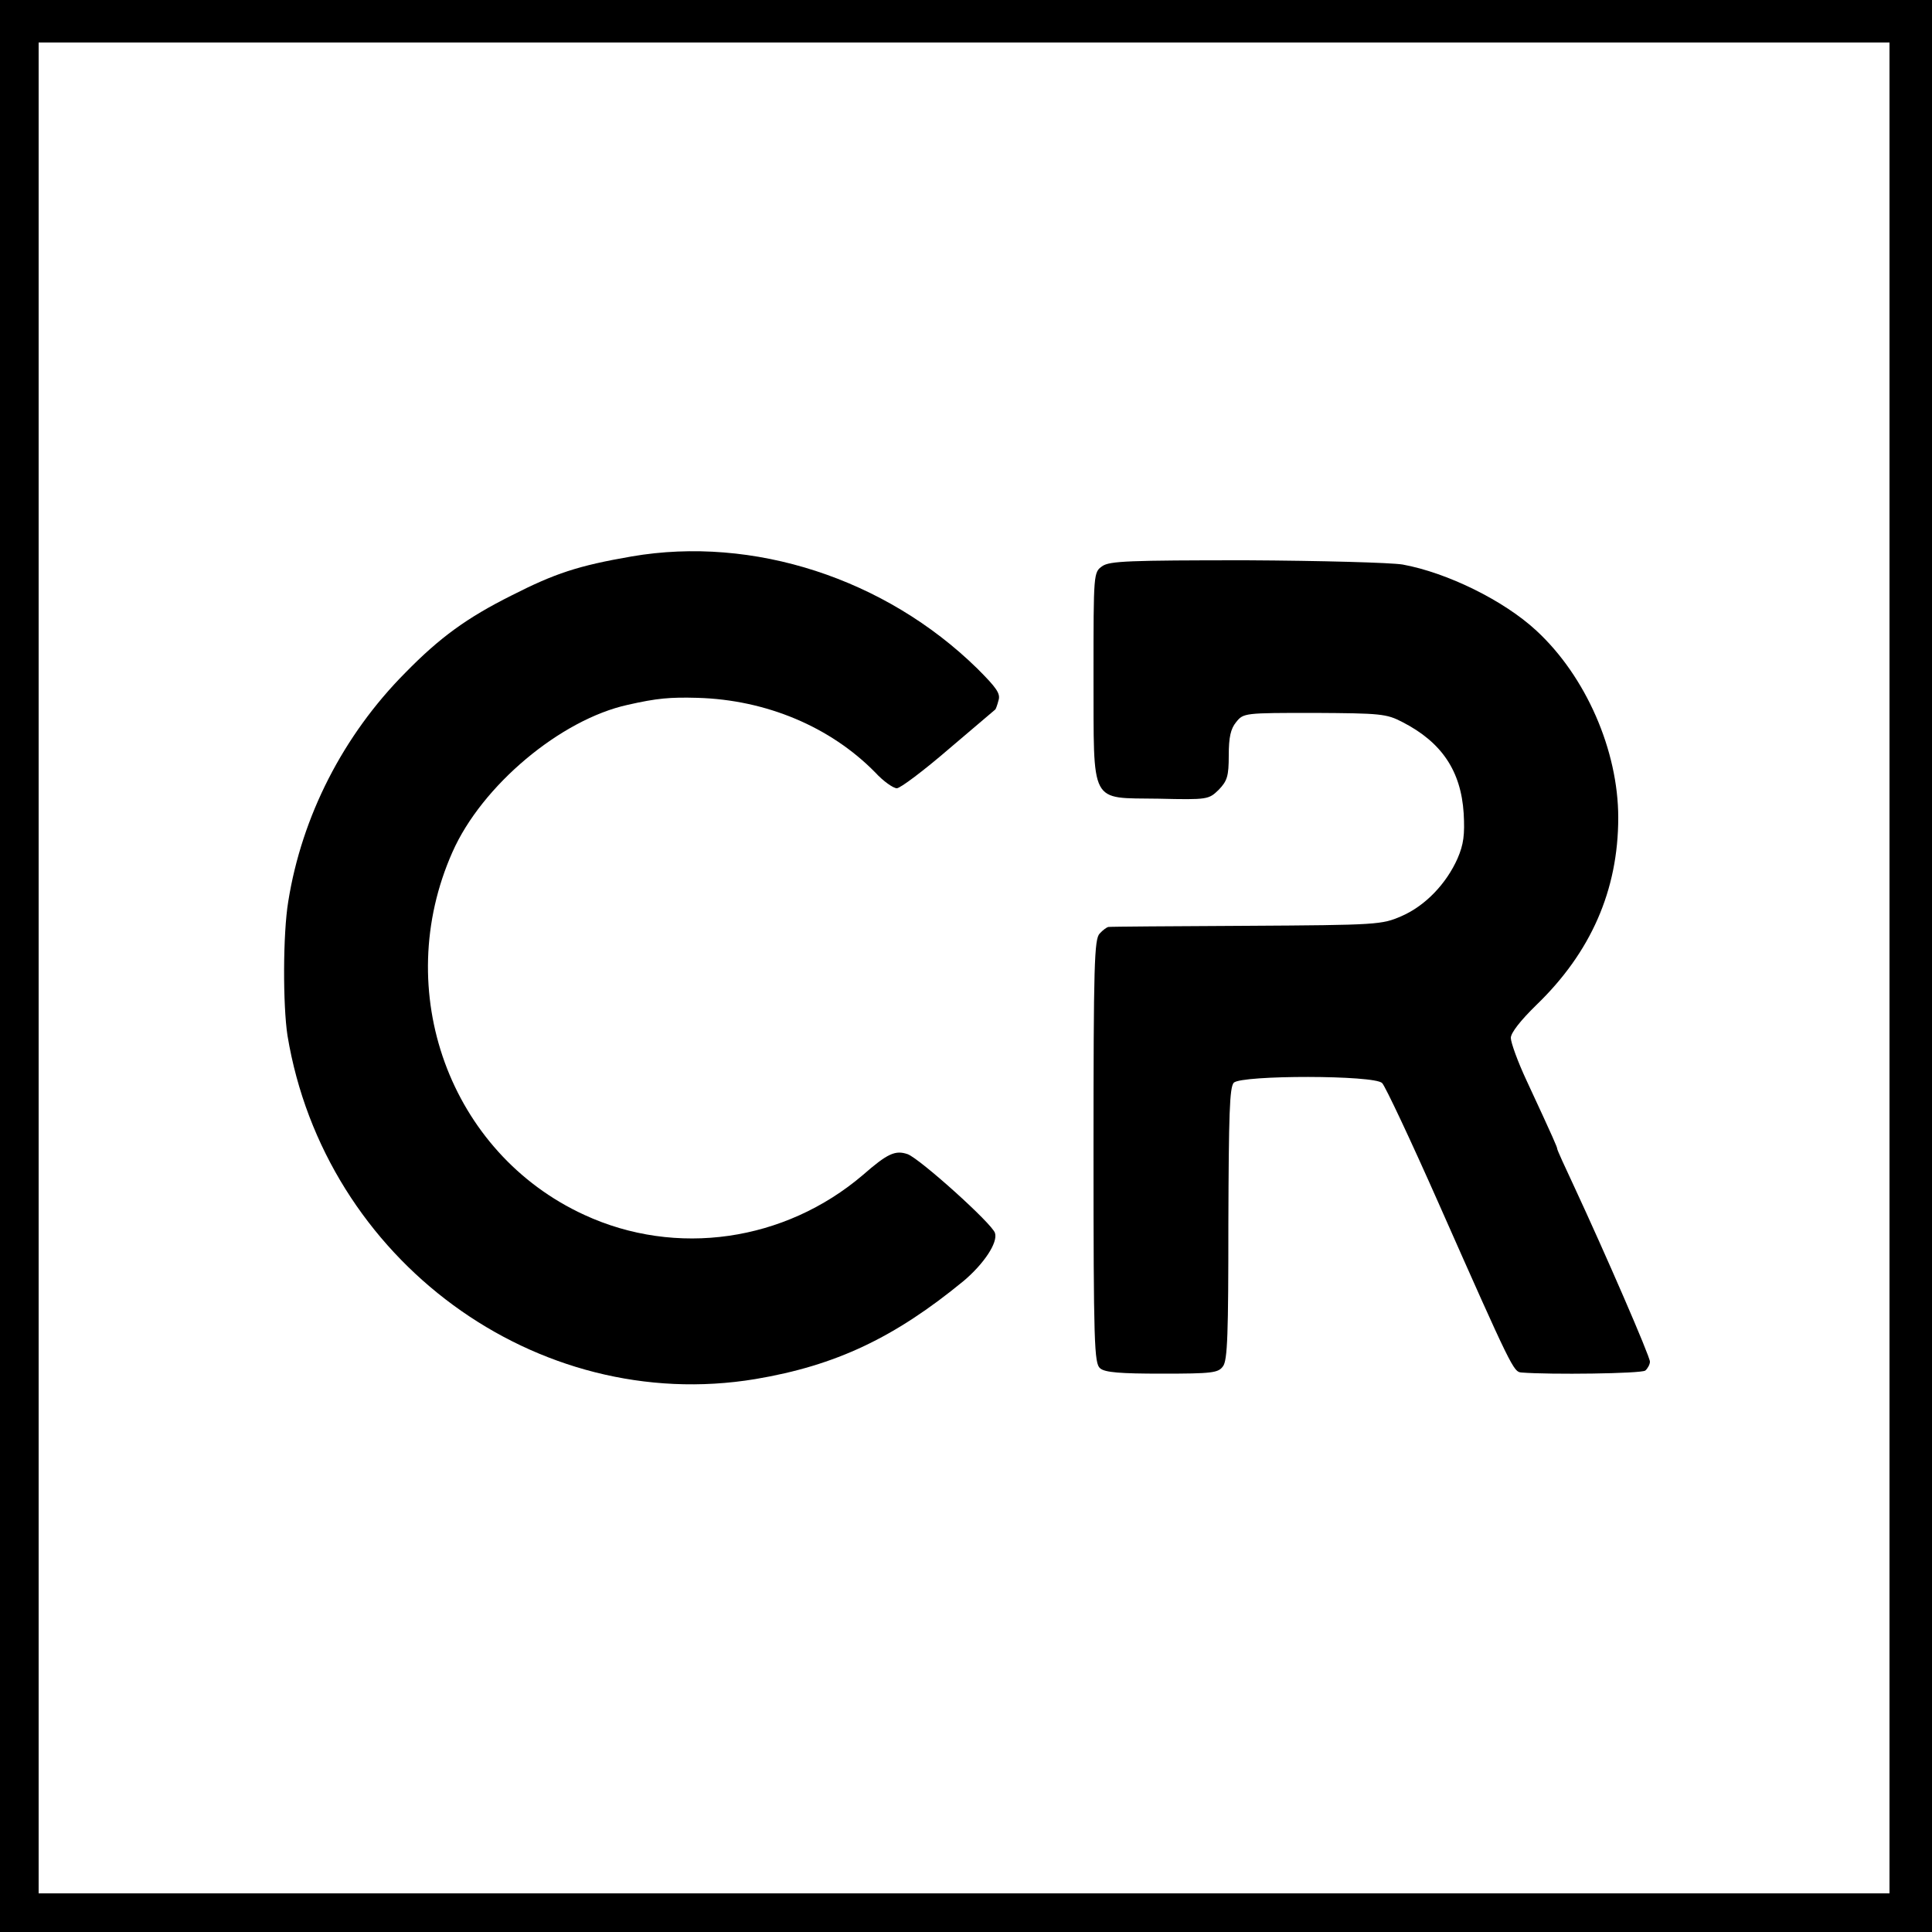
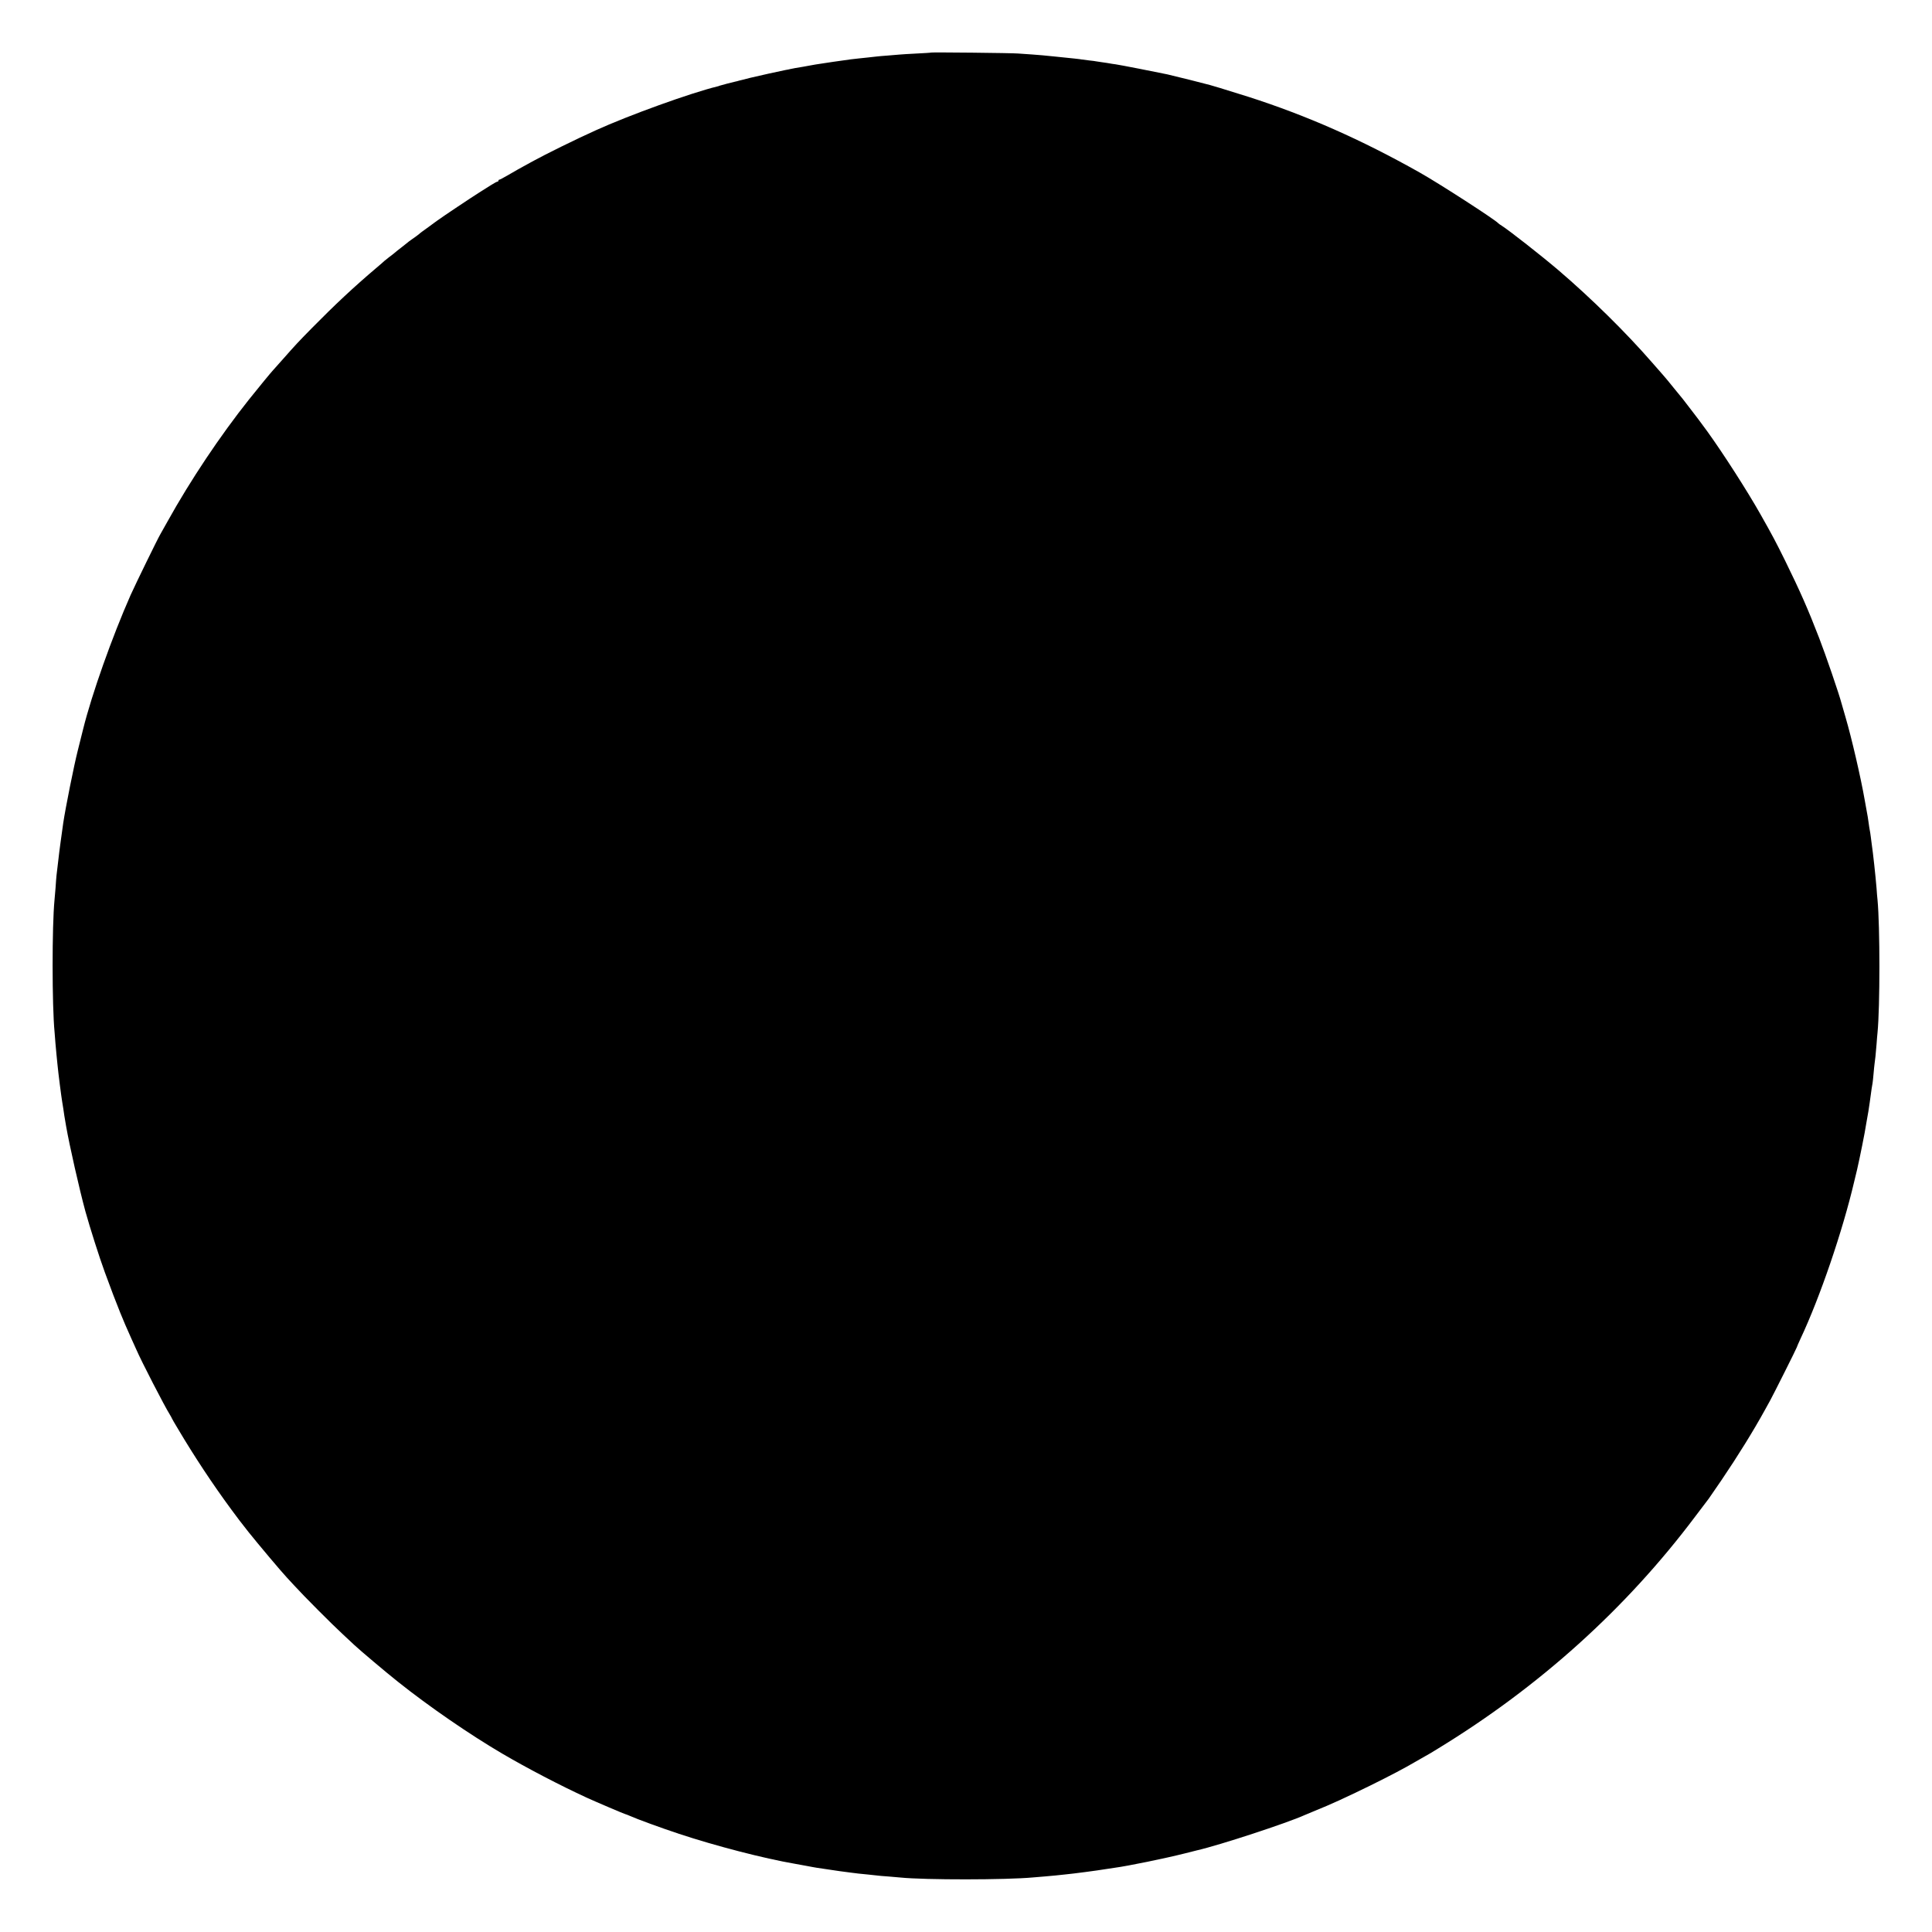
- <svg xmlns="http://www.w3.org/2000/svg" version="1.0" width="500pt" height="500pt" viewBox="0 0 500 500" preserveAspectRatio="xMidYMid meet">
-   <g transform="translate(0,500) scale(0.1,-0.1)" fill="#000000" stroke="none">
-     <path d="M0 2500 l0 -2500 2500 0 2500 0 0 2500 0 2500 -2500 0 -2500 0 0 -2500z m4890 -5 l0 -2395 -2395 0 -2395 0 0 2395 0 2395 2395 0 2395 0 0 -2395z" />
-     <path d="M1635 3560 c-139 -24 -199 -44 -311 -101 -116 -58 -186 -109 -275 -200 -161 -162 -268 -372 -303 -592 -14 -84 -14 -269 -2 -347 96 -581 644 -983 1211 -889 208 35 360 107 539 254 52 44 89 99 81 124 -7 24 -194 192 -226 204 -32 11 -52 2 -116 -54 -202 -172 -483 -213 -721 -103 -348 160 -501 579 -341 939 76 172 280 343 454 381 75 17 109 20 180 18 178 -5 344 -75 460 -193 21 -23 47 -41 56 -41 9 0 70 46 135 102 66 56 120 102 120 102 1 1 5 11 8 23 6 18 -5 33 -55 83 -238 233 -580 344 -894 290z" />
-     <path d="M2853 3535 c-23 -16 -23 -17 -23 -283 1 -340 -12 -316 168 -319 128 -3 130 -2 156 23 22 23 26 35 26 89 0 47 5 69 19 86 19 24 22 24 203 24 171 -1 186 -2 228 -24 101 -52 151 -126 158 -236 3 -55 0 -80 -16 -117 -29 -65 -83 -122 -145 -149 -51 -22 -60 -23 -402 -25 -192 -1 -353 -2 -357 -3 -4 -1 -14 -8 -22 -17 -14 -14 -16 -79 -16 -563 0 -498 2 -550 17 -562 12 -11 53 -14 160 -14 130 0 146 2 158 19 12 15 14 86 14 369 1 283 3 353 14 365 21 20 364 20 384 -1 8 -8 74 -148 147 -313 189 -427 193 -434 213 -436 75 -6 310 -3 321 5 6 5 12 16 12 23 0 14 -116 281 -196 453 -24 51 -44 95 -44 98 0 4 -7 21 -79 176 -23 49 -41 99 -41 111 0 13 25 45 66 85 141 136 212 297 212 485 0 174 -84 366 -212 484 -84 78 -231 150 -346 171 -30 5 -212 10 -405 11 -304 0 -353 -2 -372 -15z" />
-   </g>
+ <svg xmlns="http://www.w3.org/2000/svg" version="1" width="2666.667" height="2666.667" viewBox="0 0 2000 2000">
+   <path d="M963.9 54.4c-.2.2-6.9.6-14.9 1s-16.1.9-18 1.1c-1.9.2-7.3.6-12 1-4.7.3-9.8.8-11.5 1-1.6.2-5.7.7-9 1-3.3.3-7.6.8-9.5 1-1.9.2-5.5.6-8 .9-2.5.3-10.8 1.5-18.5 2.6-20 3-20.5 3.1-22.9 3.6-3.1.6-12.6 2.3-16.6 2.9-1.9.3-4.2.8-5 1-.8.2-2.8.7-4.5.9-4.9.9-30.5 6.6-37 8.2-3.3.9-6.8 1.8-7.8 2-1 .2-2.7.6-3.7.9-1 .3-2.7.8-3.9 1-2.6.5-14.2 3.6-16.1 4.2-.8.4-1.9.7-2.5.8-27.4 6.7-91.3 29.7-126 45.5-20 9-50.9 24.2-65.5 32.2-11.7 6.4-19.1 10.5-25.8 14.5-4.1 2.4-7.8 4.3-8.3 4.3-.5 0-.9.4-.9 1 0 .5-.4 1-1 1-.5 0-3.6 1.6-6.7 3.6-3.2 2-8 5.1-10.8 6.8-8.8 5.5-39.8 26.2-45.2 30.2-2.9 2.2-7.7 5.7-10.8 7.9-3.1 2.2-6.7 4.8-7.8 5.9-1.2 1-4.2 3.2-6.7 4.9-2.5 1.7-5 3.6-5.6 4.2-.6.5-2.6 2.1-4.4 3.5-3.7 2.8-9.2 7.2-10 8-.3.3-2.1 1.7-4.2 3.2-2 1.5-4.2 3.3-5 4-.7.7-4.2 3.8-7.8 6.8-24.1 20.4-43.8 38.9-67.5 63-14 14.2-17 17.5-29 31.1-6 6.8-11.2 12.6-11.5 12.9-1.3 1.3-15.6 18.7-24.2 29.5-30 37.7-60.9 84-84.2 126-3.7 6.6-7.1 12.7-7.6 13.5-2.6 4.3-25.6 51.4-30.8 63-19.1 43.2-40.2 102.7-49.1 138.6-.5 2.1-1.9 7.7-3.1 12.4-1.2 4.7-2.3 9.2-2.5 10-4 15.7-12.7 59.4-15 74.7-1.7 12-4.4 31.5-4.9 36.8-.6 5.3-1.4 11.7-2.1 17.7-.2 2-.7 7.8-1 13-.4 5.1-.9 10.9-1.1 12.8-2.6 26.5-2.6 109.1.1 136.5.2 2.2.6 7.4.9 11.5.4 4.1.9 9.5 1.1 12 .3 2.5.7 7 1 10 .8 8.7 4.1 34.3 4.9 38.7.2 1 .7 4 1.1 6.8 1.1 7.8 1.3 8.8 1.9 12.2.3 1.8.8 4.8 1.1 6.5 3.3 19 13.7 65.1 19.9 87.8 4.7 16.9 14.5 47.8 20.1 63 6.1 16.8 12.1 32.4 16 42 4.2 10.3 5.9 14.2 11.4 26.5 1.5 3.3 3.8 8.5 5.2 11.5 5.1 11.9 29.4 59 34.6 67.2 1.2 2.1 2.3 3.9 2.3 4.2 0 .2 2.9 5.3 6.5 11.2 16.6 28 35.6 56.8 55 83.1 6.8 9.2 9.7 13.1 17.8 23.3 9.9 12.4 34.3 41.4 39.7 47.1.8.8 4.1 4.4 7.4 8 9.7 10.7 39.7 40.8 50.7 50.9 5.6 5.2 11 10.2 11.9 11.1 5.2 4.9 32.5 28 45 37.9 32 25.5 74.1 54.5 108.2 74.5 25.6 15 59.5 32.7 87.3 45.5 9.2 4.2 39.2 17 39.9 17 .4 0 2.5.9 4.9 1.9 6.8 3.1 32.8 12.6 50.7 18.5 37.8 12.5 87.9 25.5 120 31 1.4.2 6.6 1.2 11.5 2.1 5 1 9.9 1.8 11 2 2.4.3 10 1.5 13.5 2 3.9.7 16 2.3 21.5 3 2.8.3 6.4.8 8 1 1.7.2 6.2.7 10 1 3.9.4 8 .8 9.3 1 1.3.2 6.5.7 11.5 1 5.1.4 10.8.9 12.7 1.1 25.7 2.6 109.7 2.5 137.5-.1 2.2-.2 7.6-.7 12-1 4.4-.4 9.4-.8 11-1 1.7-.2 5.9-.6 9.5-1 8.7-.8 35.1-4.3 42-5.5 3-.5 7.5-1.2 10-1.5 14-1.9 51.7-9.6 73.1-15 5.7-1.5 11.1-2.8 11.9-3 22.9-5.2 93.1-28.2 111.5-36.5 1.1-.5 6.1-2.6 11-4.6 16.2-6.5 31.6-13.6 57-26 21-10.4 34.7-17.6 46-24.2 3.3-1.9 8-4.6 10.5-6 2.5-1.3 8.6-4.9 13.5-8 105-64.1 194.8-145 266.3-240.2 7.3-9.6 13.6-18 14.1-18.6.5-.6 6.5-9.4 13.4-19.5 16.8-24.8 33-51 44.5-71.9 1.9-3.6 4.6-8.3 5.8-10.5 3-5.4 27.4-54 27.4-54.7 0-.4 1.8-4.4 3.9-9 20.1-42.7 43.6-111.5 55.6-162.8.2-.8 1.5-6.2 2.9-12 2.7-11.6 8.5-40.5 9.2-46 .3-1.9.9-5.5 1.4-8 .5-2.5 1.7-9.5 2.5-15.5.8-6.1 1.8-12.6 2-14.5.3-1.9.7-4.6 1-6 .2-1.4.7-5.7 1-9.5.3-3.9.8-8.4 1-10 .6-4 1.3-10.2 2.1-20.5.3-4.7.8-10.1 1-12 2.6-26.2 2.6-110.2 0-137.5-.3-2.2-.7-7.6-1-12-1.1-13.3-3.6-36.3-5.1-46.5-.2-1.4-.6-4.5-.9-7-.3-2.5-.8-5.6-1.1-7-.3-1.4-.7-4.3-1-6.5-.3-2.2-.7-5.2-1-6.8-1-5.3-1.5-8.3-3.1-17.2-4.1-23.6-13.6-64.5-19.9-86-1.5-5-3.3-11.3-4.1-14.2-2.7-10.3-16.4-50.2-23.2-67.8-11.6-30.1-19.9-48.8-35.3-80.2-9.8-19.8-12.9-25.7-25.7-48.3-13.5-23.9-38.1-62.2-54.5-85-4.3-6-15.1-20.4-15.7-21-.3-.3-2.5-3.2-5-6.5s-4.7-6.2-5-6.5c-.3-.3-4.3-5.2-9-11-4.6-5.8-9.9-12.1-11.6-14-1.7-1.9-6.8-7.8-11.4-13-26.8-30.8-62.6-66.1-96.5-95.1-17.7-15.1-51.5-41.6-59-46.3-1.6-1-3.2-2.1-3.5-2.5-2.8-3.4-61.2-41.2-81.5-52.6-60.4-34-116.5-58.8-177.2-78.3-12-3.8-25.2-7.9-29.3-9.1-4.1-1.2-8.8-2.6-10.5-3.1-3.3-1-37.7-9.6-44-11-11.3-2.4-49.6-9.9-53.5-10.4-2.5-.3-5.4-.8-6.5-1-1.1-.2-4-.7-6.5-1-2.5-.3-5.5-.8-6.7-1-1.2-.3-4.6-.7-7.5-1-2.9-.4-6.4-.8-7.8-1-2.6-.5-7.6-1-28.2-3.1-10.9-1.1-14.7-1.5-23.3-2.1-4.9-.3-11.5-.8-14.5-1-6.7-.6-89.6-1.4-90.1-1z" />
</svg>
